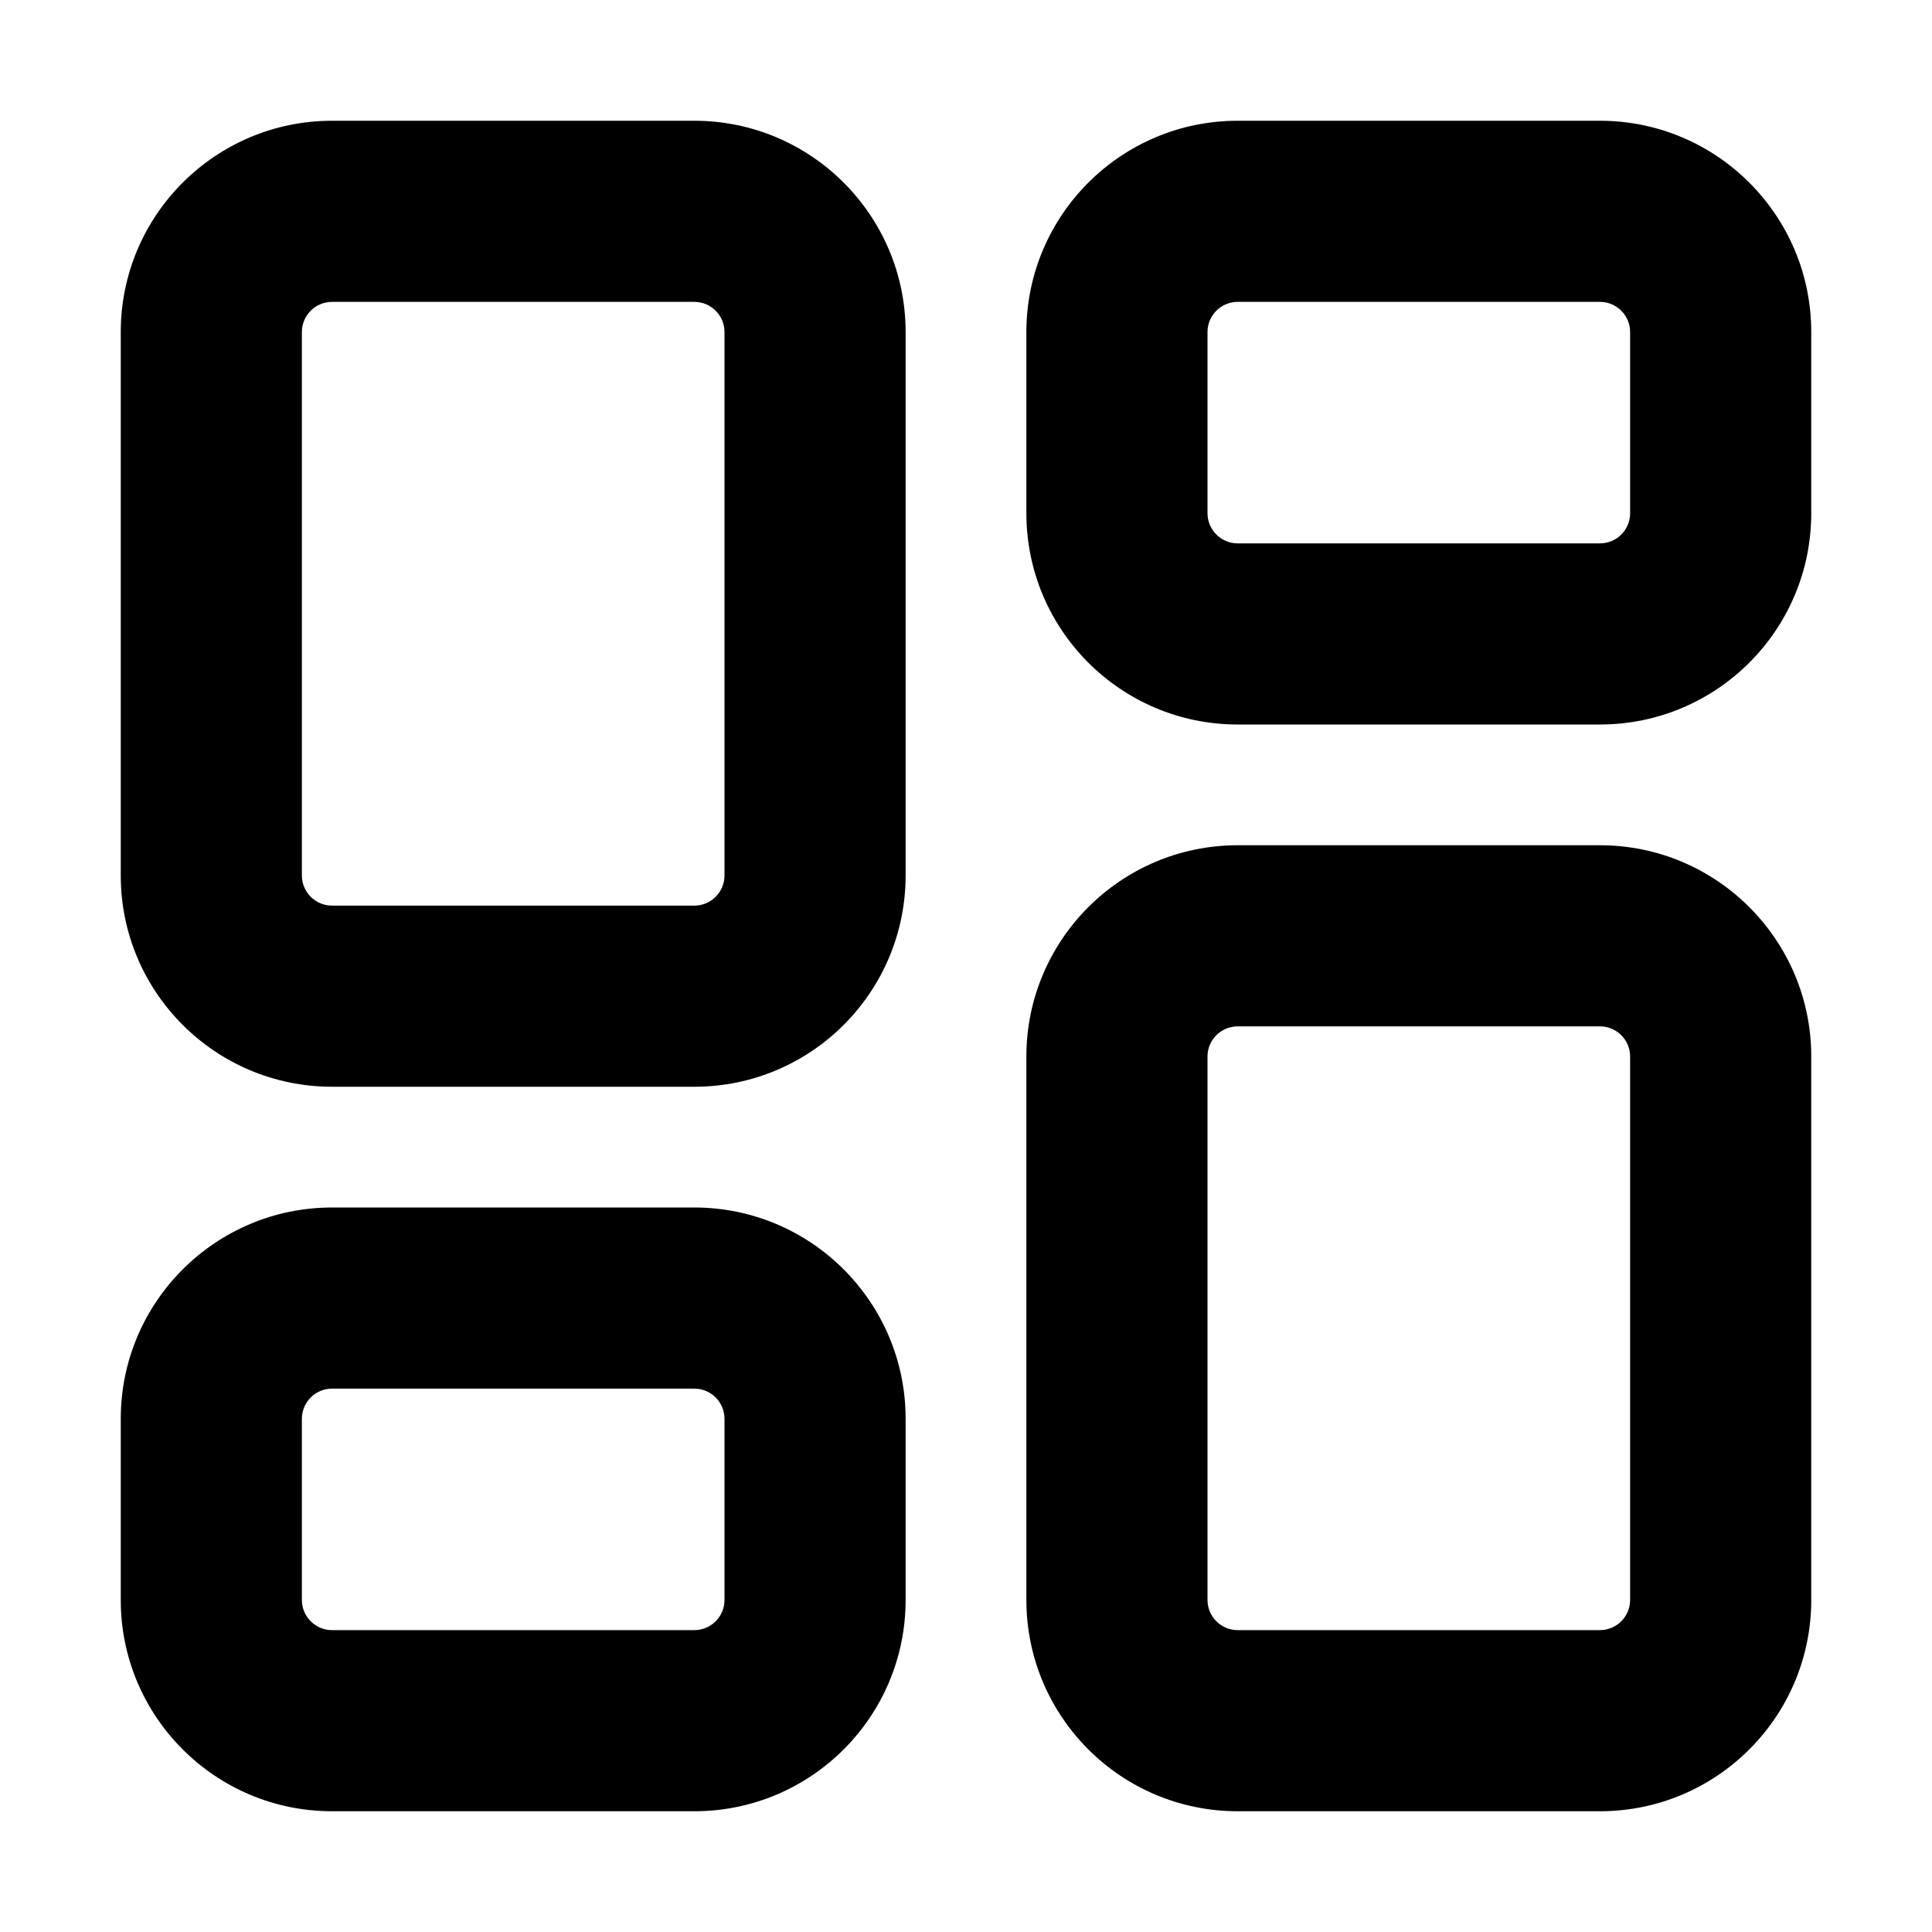
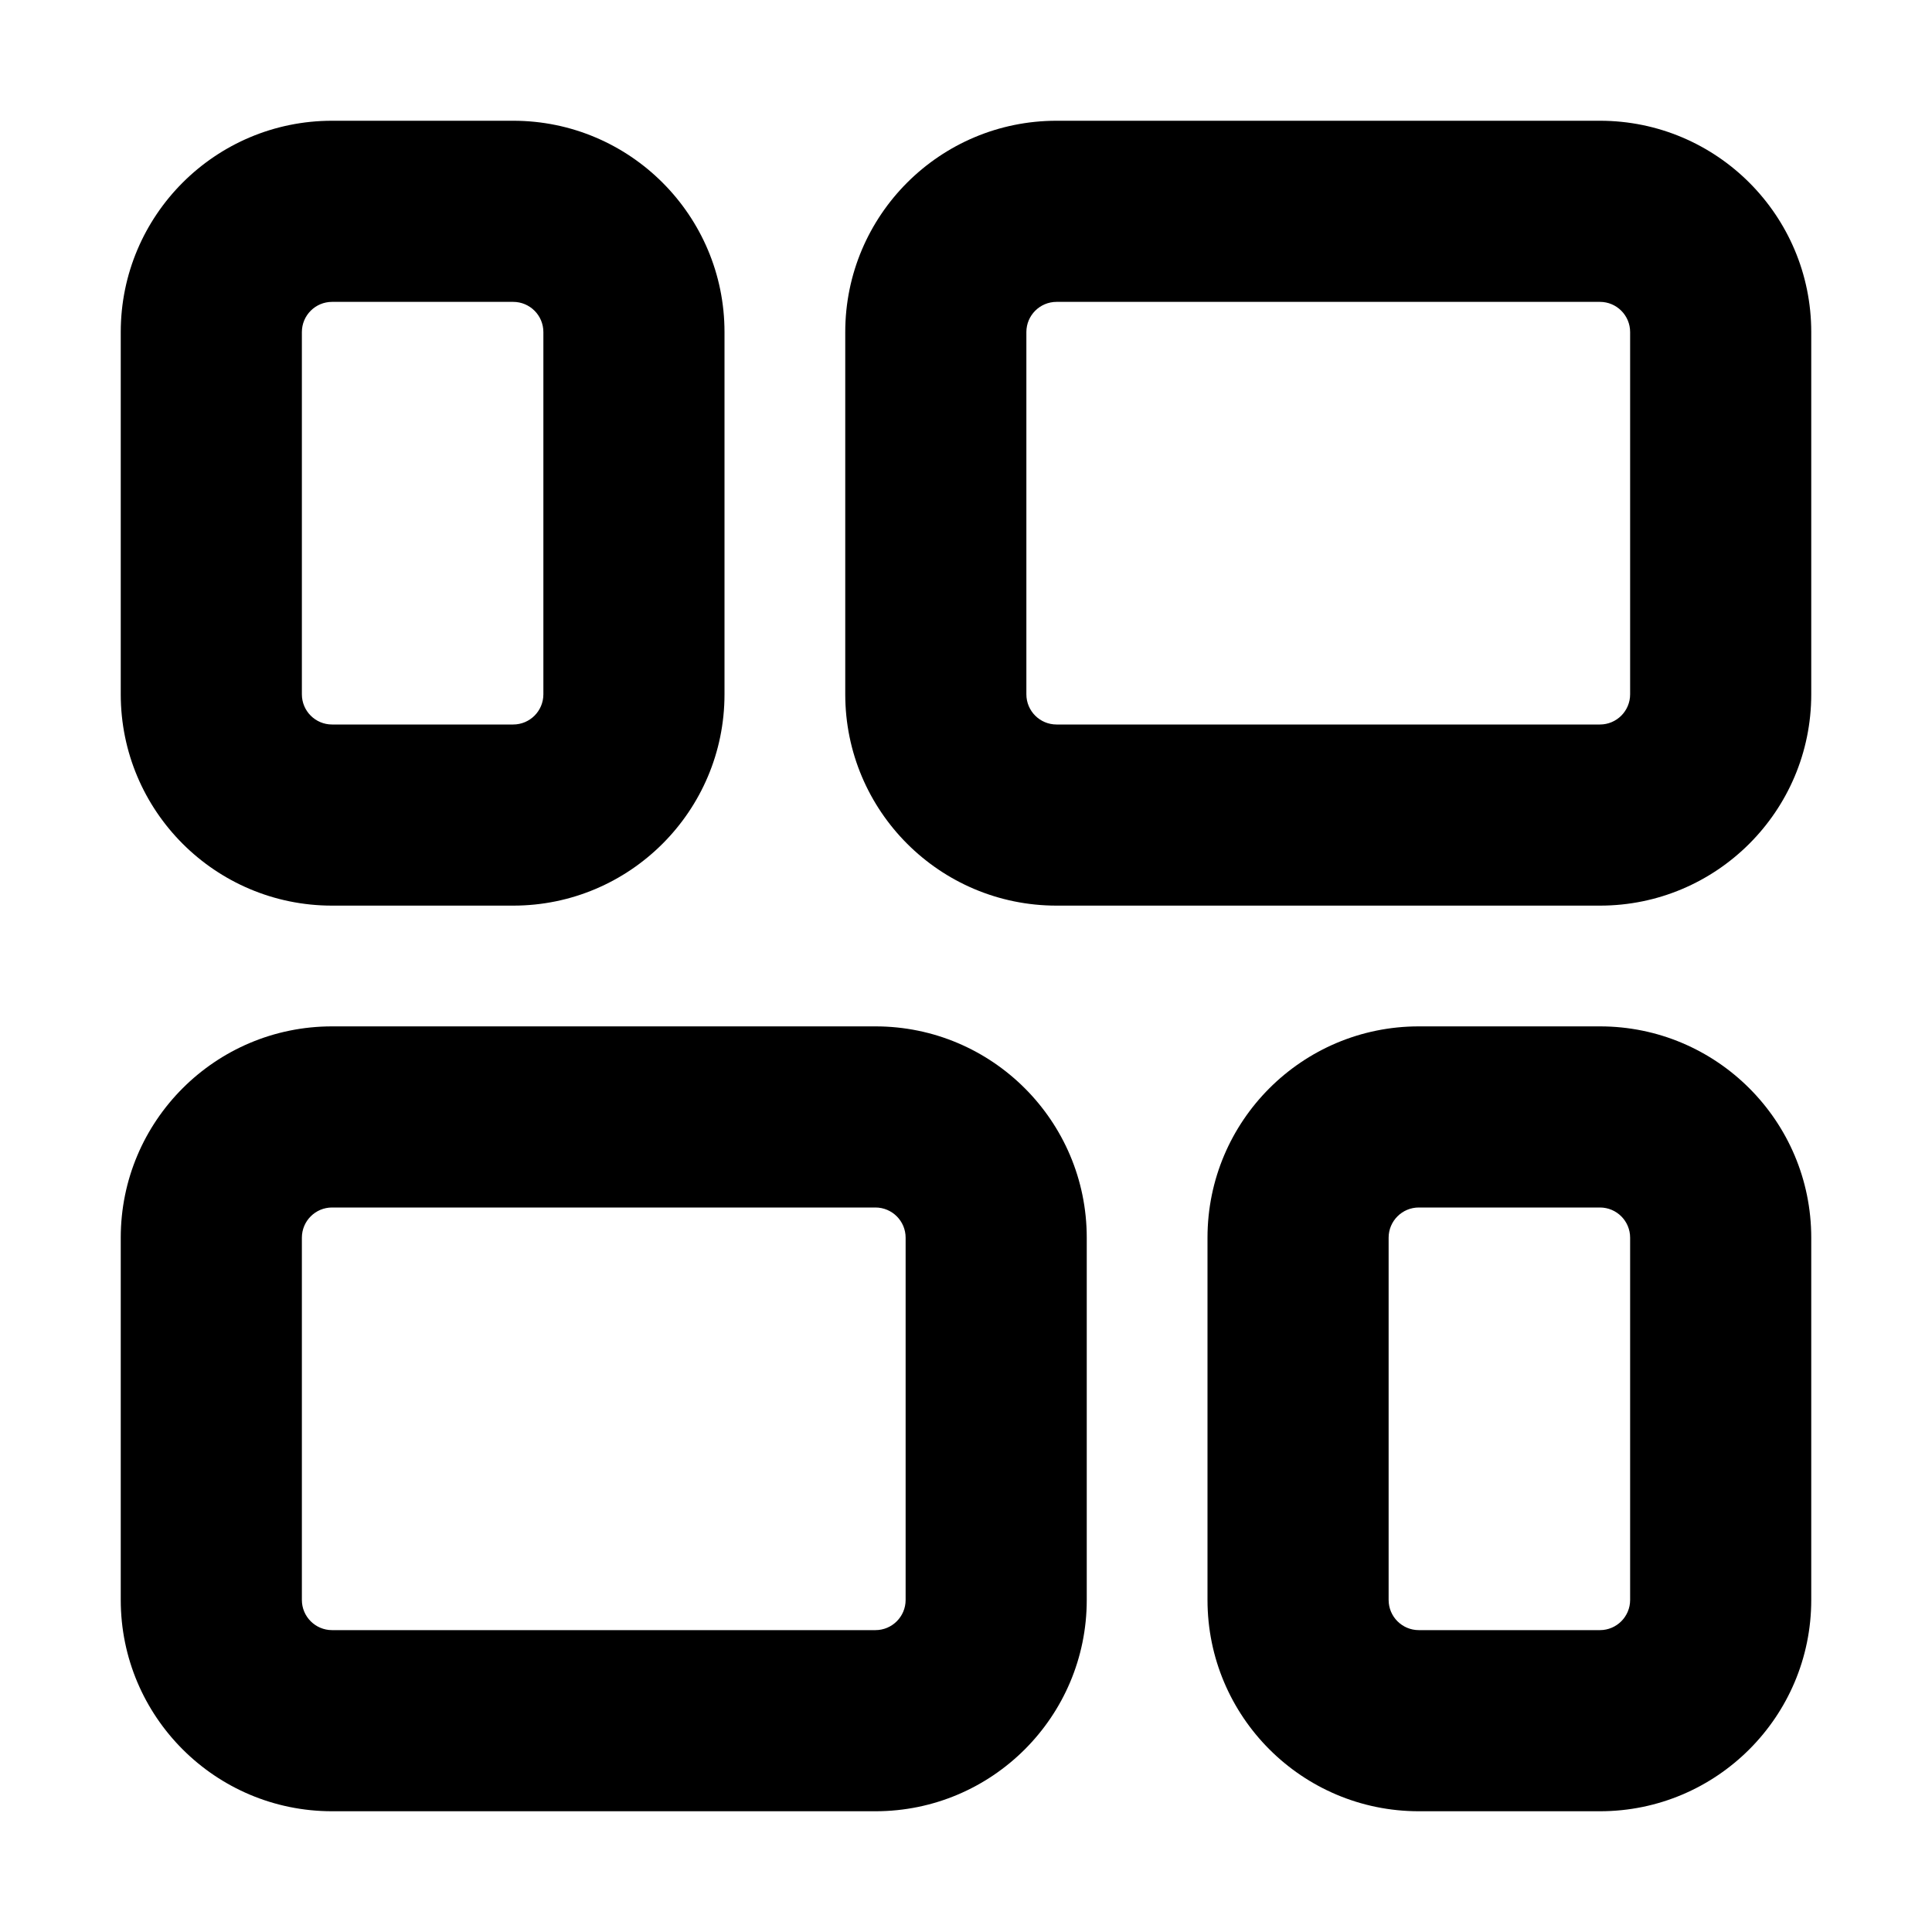
<svg xmlns="http://www.w3.org/2000/svg" xmlns:xlink="http://www.w3.org/1999/xlink" version="1.1">
  <symbol id="dashboard_16" viewBox="0 0 16 16">
-     <path fill="currentColor" fill-rule="evenodd" d="M5.75 10c.966 0 1.75.784 1.75 1.75v1.5A1.75 1.75 0 0 1 5.75 15h-3A1.75 1.75 0 0 1 1 13.25v-1.5c0-.966.784-1.75 1.75-1.75zm-3 1.5a.25.25 0 0 0-.25.25v1.5c0 .138.112.25.25.25h3a.25.25 0 0 0 .25-.25v-1.5a.25.25 0 0 0-.25-.25zM13.25 7c.966 0 1.75.784 1.75 1.75v4.5A1.75 1.75 0 0 1 13.25 15h-3a1.75 1.75 0 0 1-1.75-1.75v-4.5c0-.966.784-1.75 1.75-1.75zm-3 1.5a.25.25 0 0 0-.25.25v4.5c0 .138.112.25.25.25h3a.25.25 0 0 0 .25-.25v-4.5a.25.25 0 0 0-.25-.25zM5.75 1c.966 0 1.75.784 1.75 1.75v4.5A1.75 1.75 0 0 1 5.75 9h-3A1.75 1.75 0 0 1 1 7.25v-4.5C1 1.784 1.784 1 2.75 1zm-3 1.5a.25.25 0 0 0-.25.25v4.5c0 .138.112.25.25.25h3A.25.25 0 0 0 6 7.25v-4.5a.25.25 0 0 0-.25-.25zM13.25 1c.966 0 1.75.784 1.75 1.75v1.5A1.75 1.75 0 0 1 13.25 6h-3A1.75 1.75 0 0 1 8.5 4.25v-1.5c0-.966.784-1.75 1.75-1.75zm-3 1.5a.25.25 0 0 0-.25.25v1.5c0 .138.112.25.25.25h3a.25.25 0 0 0 .25-.25v-1.5a.25.25 0 0 0-.25-.25z" />
+     <g transform="rotate(90 8 8)">
+       <path fill="currentColor" fill-rule="evenodd" d="M5.75 10c.966 0 1.75.784 1.75 1.75v1.5A1.75 1.75 0 0 1 5.75 15h-3A1.75 1.75 0 0 1 1 13.25v-1.5c0-.966.784-1.75 1.75-1.75zm-3 1.5a.25.25 0 0 0-.25.25v1.5c0 .138.112.25.25.25h3a.25.25 0 0 0 .25-.25v-1.5a.25.25 0 0 0-.25-.25zM13.25 7c.966 0 1.75.784 1.75 1.75v4.5A1.75 1.75 0 0 1 13.25 15h-3a1.75 1.75 0 0 1-1.75-1.75v-4.5c0-.966.784-1.75 1.75-1.75zm-3 1.5a.25.25 0 0 0-.25.25v4.5c0 .138.112.25.25.25h3a.25.25 0 0 0 .25-.25v-4.5a.25.25 0 0 0-.25-.25zM5.75 1c.966 0 1.75.784 1.75 1.75v4.5A1.75 1.75 0 0 1 5.75 9h-3A1.75 1.75 0 0 1 1 7.25v-4.5C1 1.784 1.784 1 2.75 1zm-3 1.5a.25.25 0 0 0-.25.25v4.5c0 .138.112.25.25.25h3A.25.25 0 0 0 6 7.25v-4.5a.25.25 0 0 0-.25-.25zM13.25 1c.966 0 1.75.784 1.75 1.75v1.5A1.75 1.75 0 0 1 13.25 6h-3A1.75 1.75 0 0 1 8.5 4.25v-1.5c0-.966.784-1.75 1.75-1.75zm-3 1.5a.25.25 0 0 0-.25.25v1.5c0 .138.112.25.25.25h3a.25.25 0 0 0 .25-.25v-1.5a.25.25 0 0 0-.25-.25z" />
+     </g>
  </symbol>
  <use xlink:href="#dashboard_16" />
</svg>
